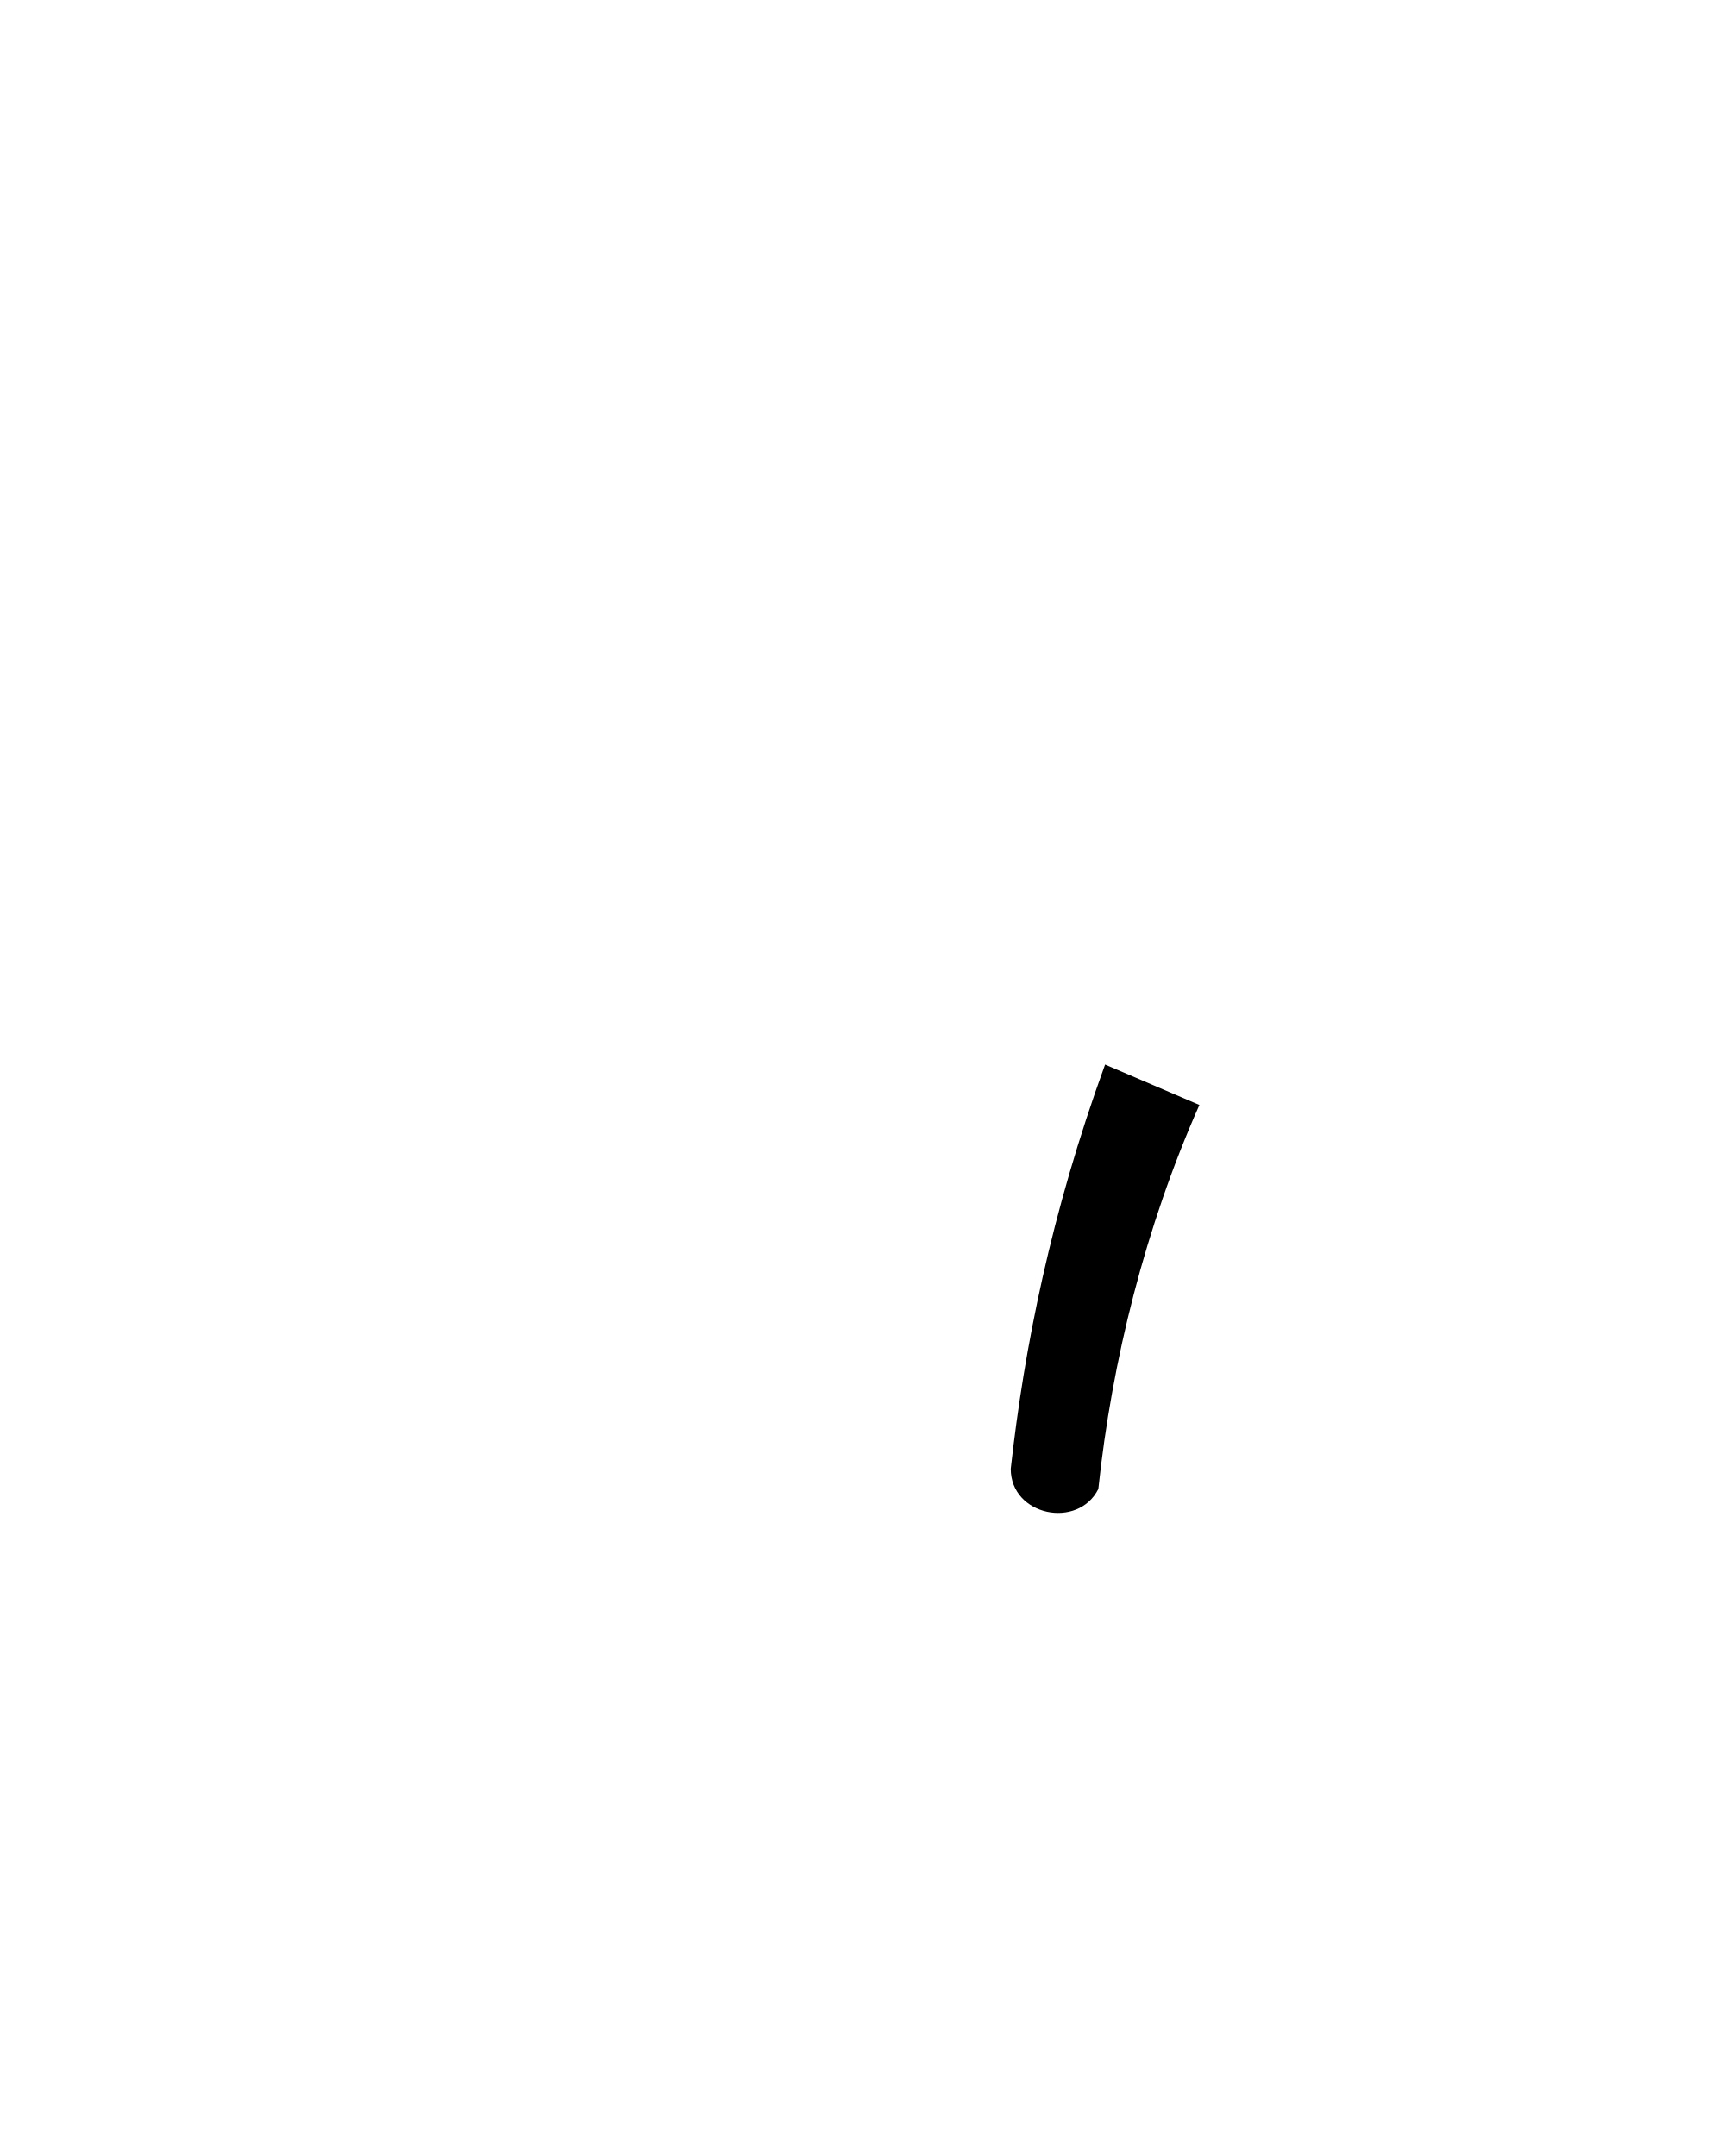
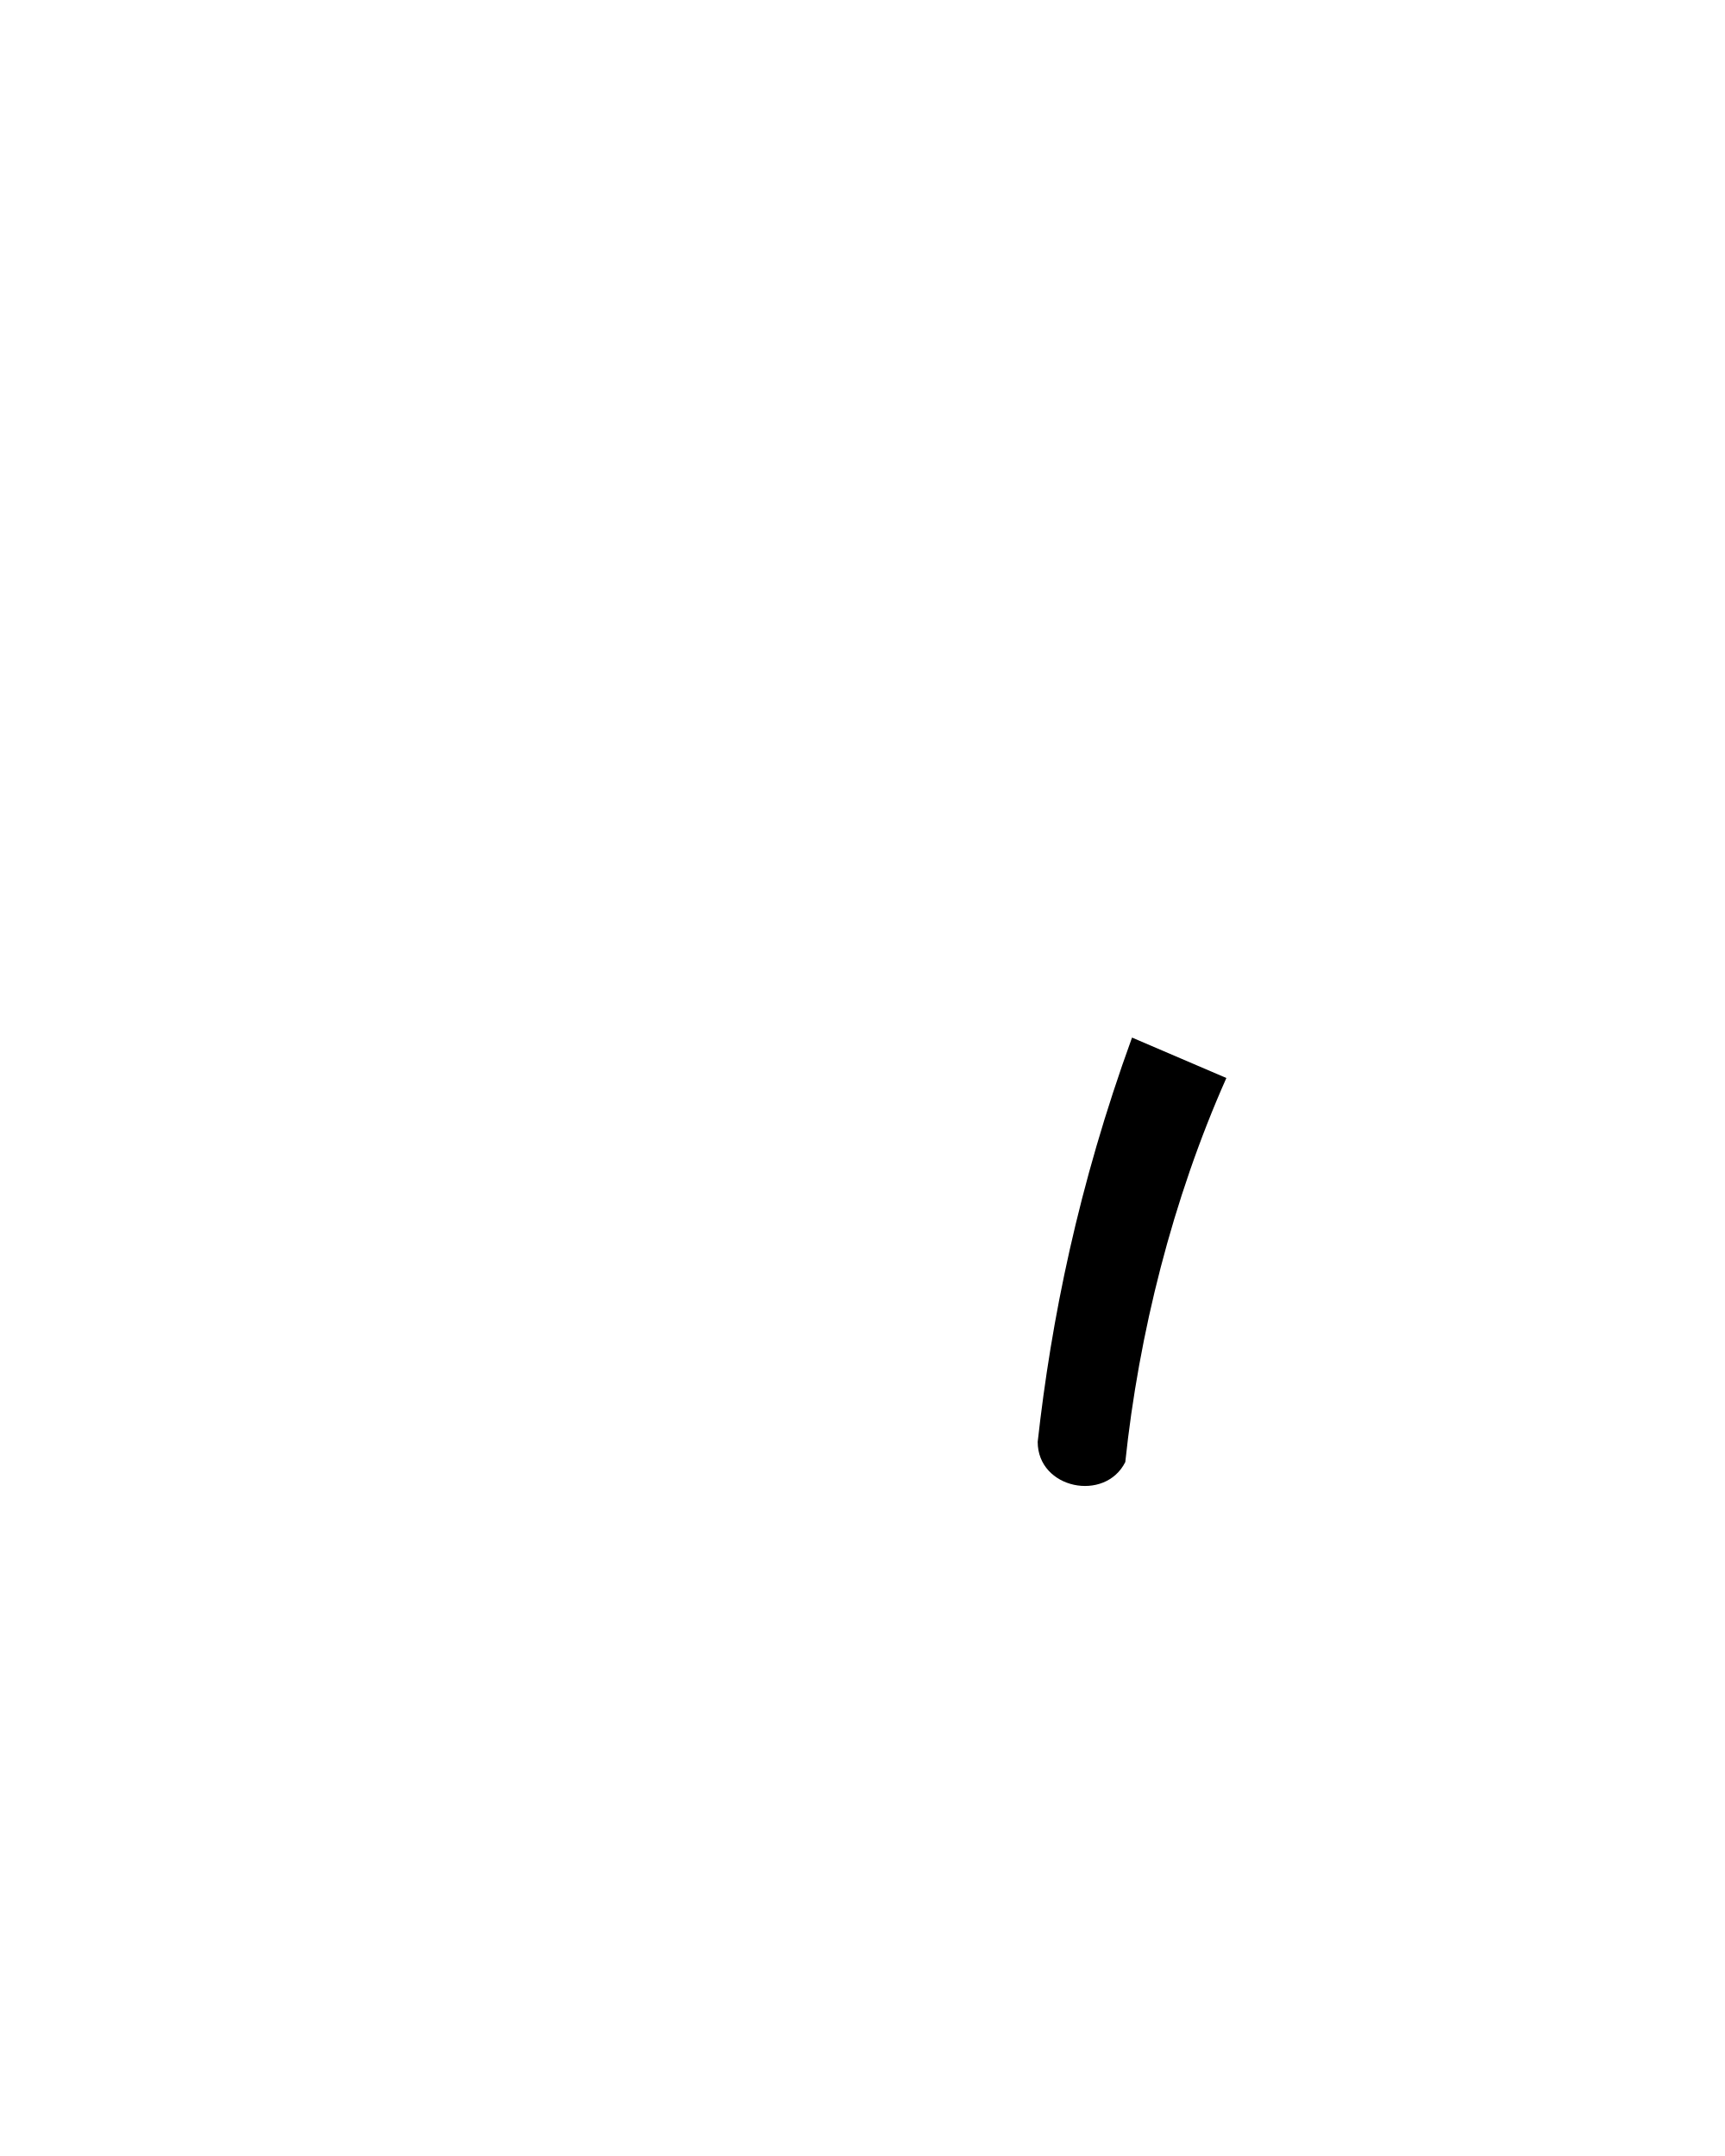
<svg xmlns="http://www.w3.org/2000/svg" viewBox="0 0 128 160">
-   <g transform="translate(29 -1)">
+   <g transform="translate(31 -3)">
    <path d="M53 80 C49 91 47 101 46 110 C46 113.5 51 114.5 52.5 111.5 C53.5 102 56 92 60 83 Z" fill="@straw.shade" stroke="@husk_outline" stroke-width="2.6" stroke-linejoin="round" />
    <path d="M55 86 C52 94 50 102 49 108" fill="none" stroke="@husk_crack" stroke-width="1.3" stroke-linecap="round" />
    <path d="M49.5 113 C49 116 50 118 49 120" fill="none" stroke="@husk_outline" stroke-width="1.6" stroke-linecap="round" />
  </g>
</svg>
